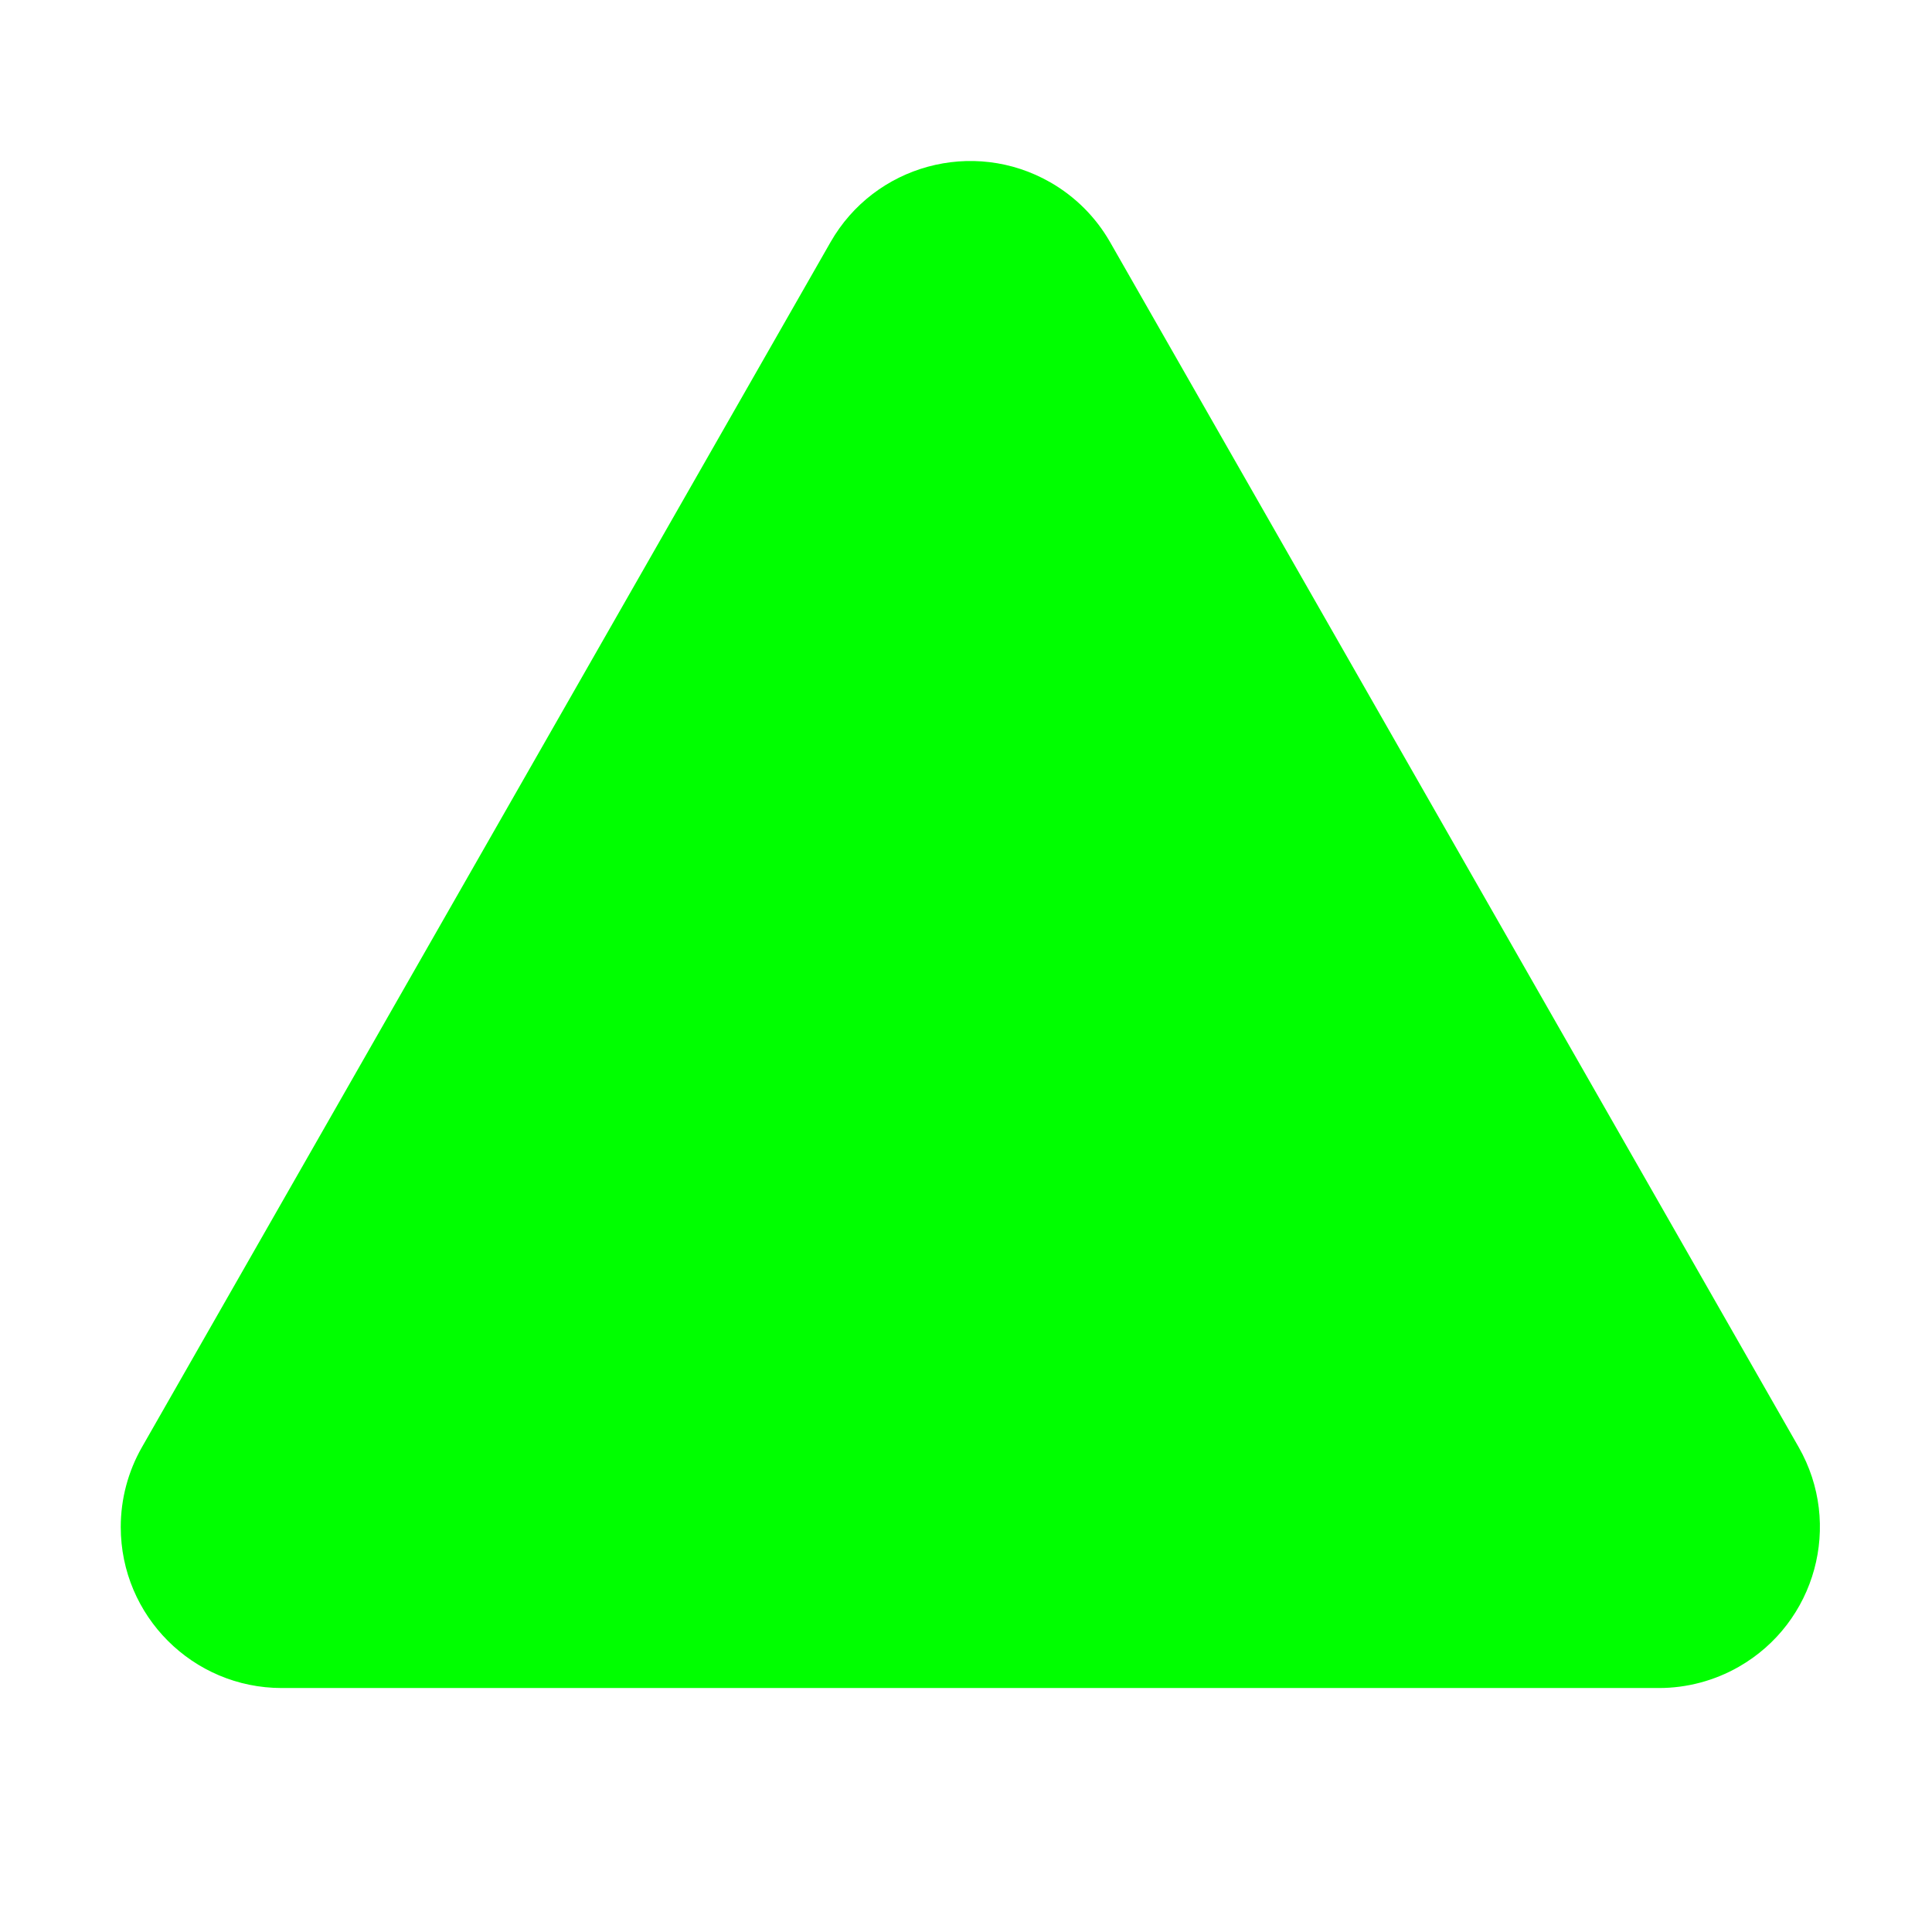
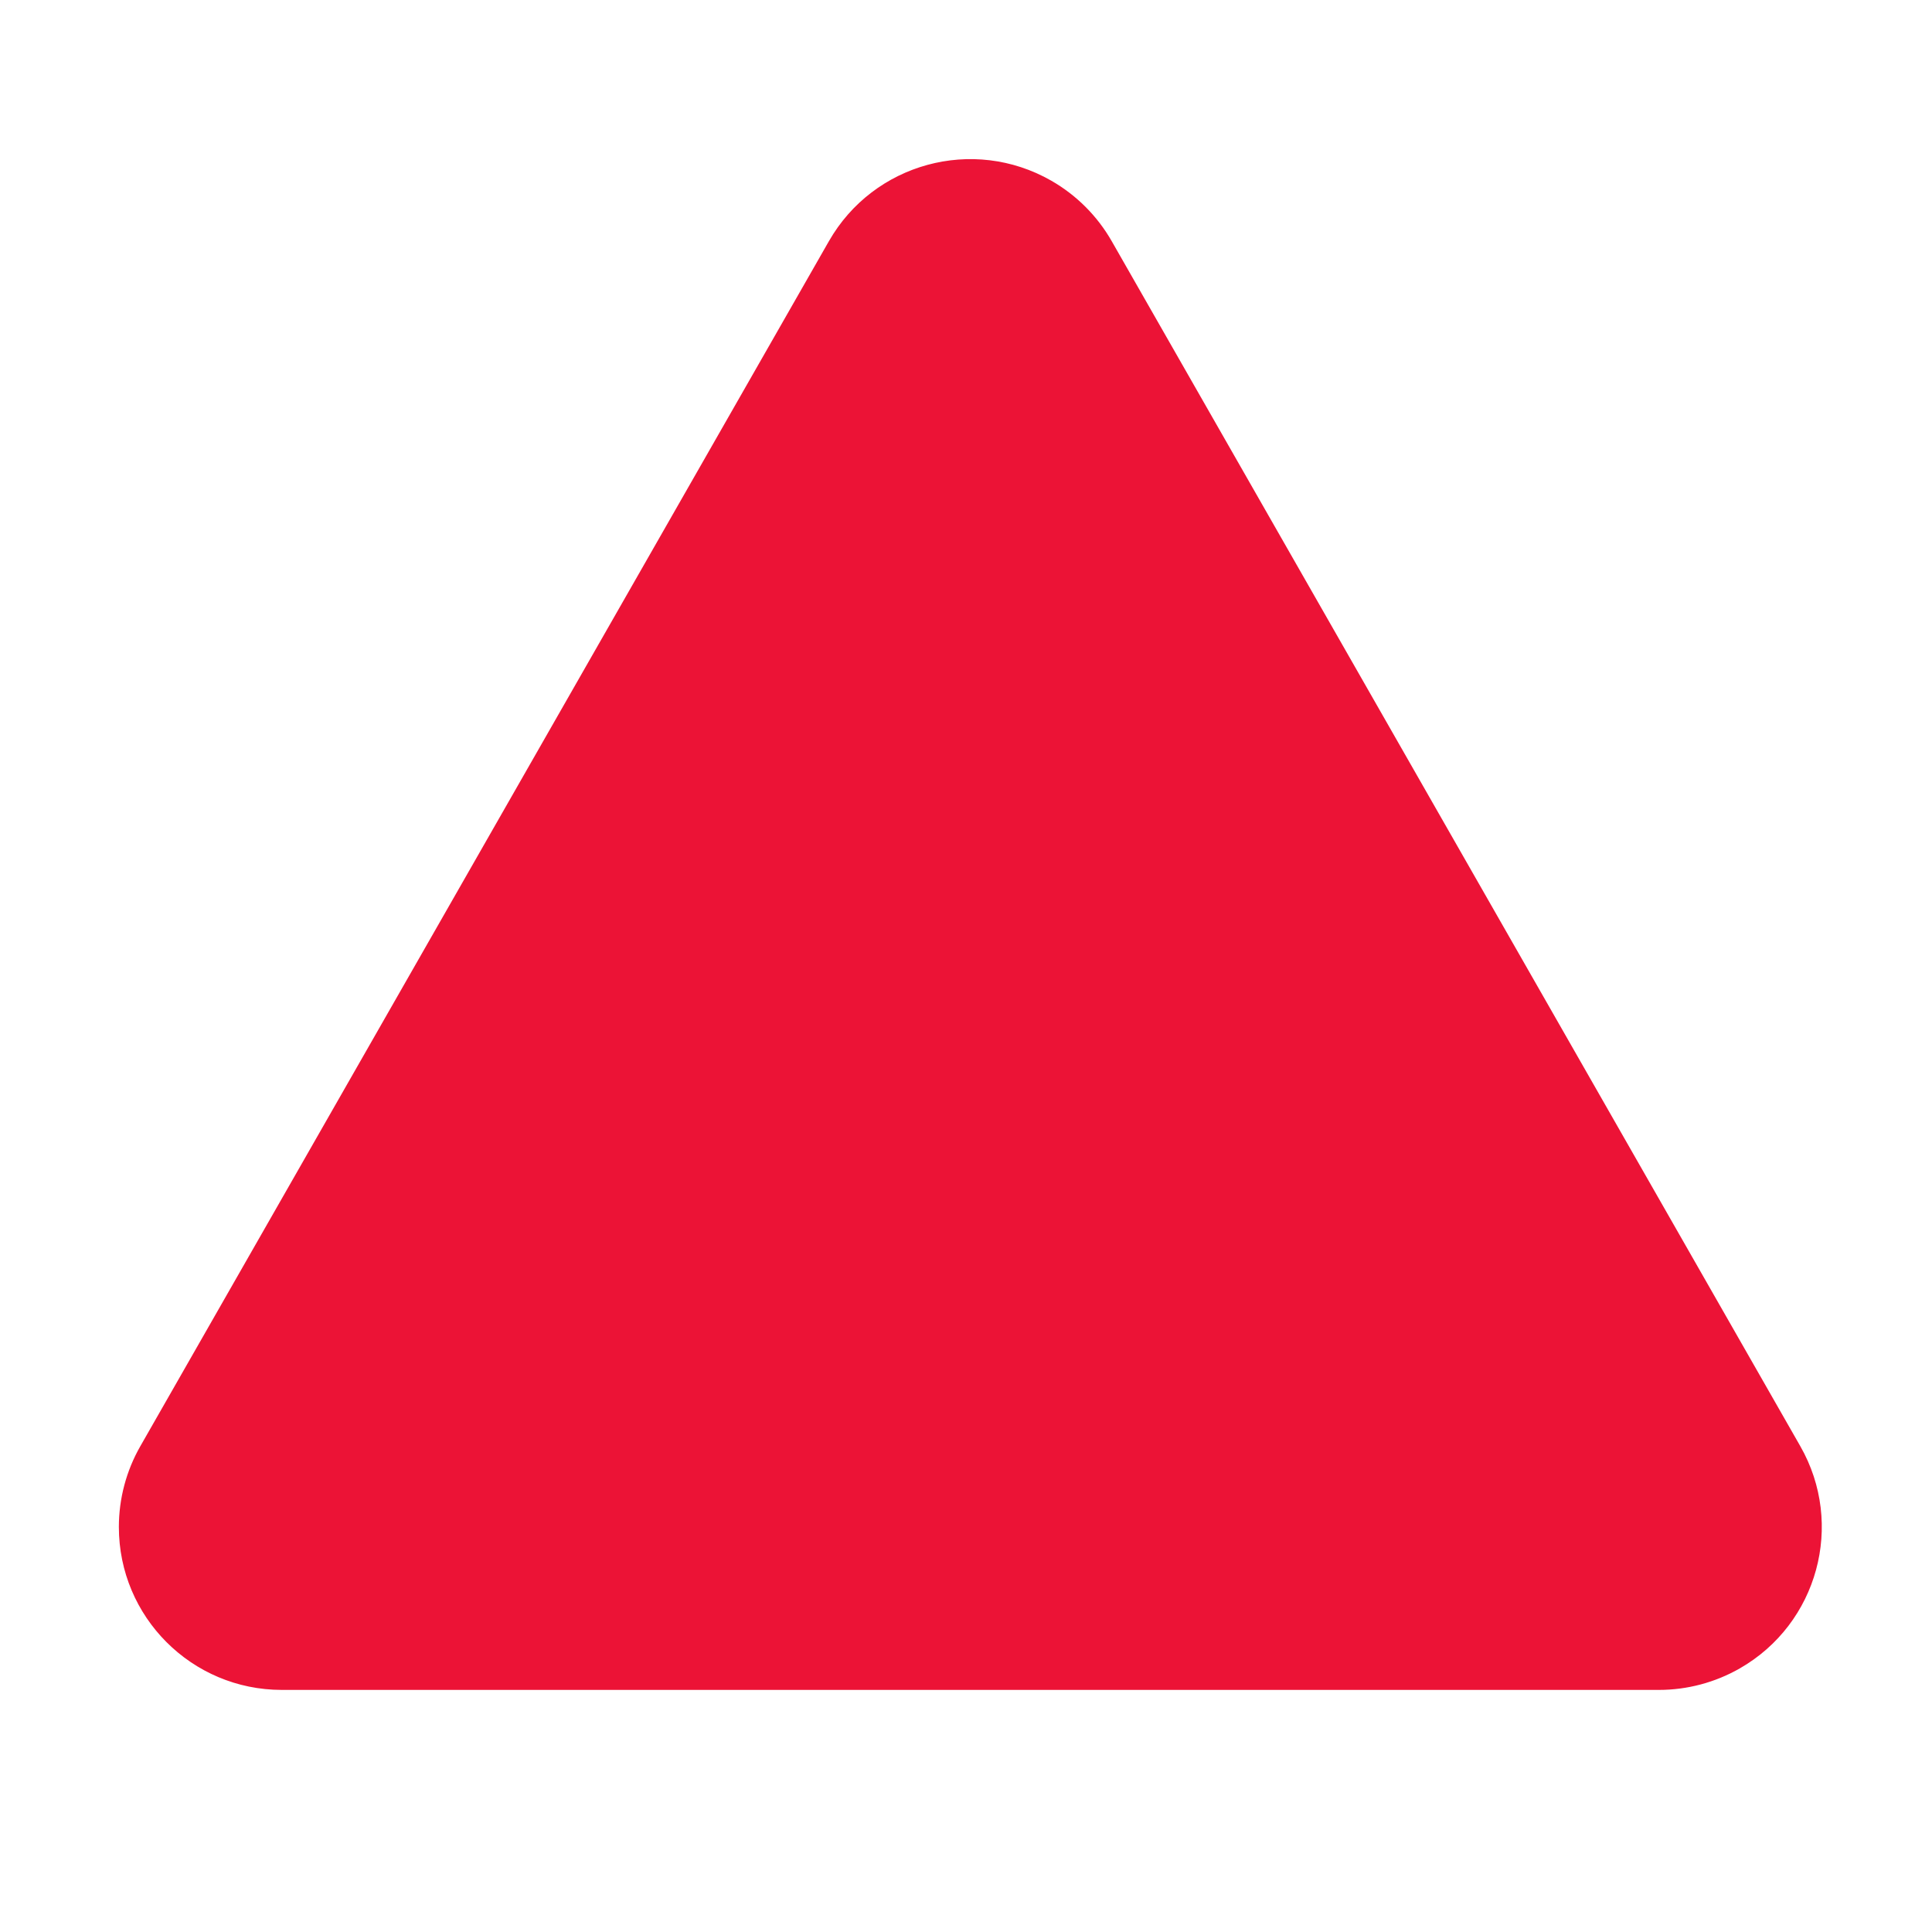
<svg xmlns="http://www.w3.org/2000/svg" width="800px" height="800px" viewBox="0 0 512 512" version="1.1">
-   <g id="Page-1" stroke="none" stroke-width="1" fill="none" fill-rule="evenodd">
-     <g id="drop" fill="#00ff00" transform="translate(32, 42.66667)">
+   <g id="Page-1" stroke="#ec1336" stroke-width="1" fill="none" fill-rule="evenodd">
+     <g id="drop" fill="#ec1336" transform="translate(32, 42.66667)">
      <path d="M246.313,5.629 C252.928,9.409 258.41,14.891 262.189,21.505 L444.667,340.841 C456.358,361.301 449.25,387.364 428.791,399.055 C422.344,402.739 415.047,404.677 407.622,404.677 L42.667,404.677 C19.103,404.677 7.10542736e-15,385.574 7.10542736e-15,362.01 C7.10542736e-15,354.585 1.938,347.288 5.622,340.841 L188.099,21.505 C199.79,1.046 225.854,-6.062 246.313,5.629 Z" id="Combined-Shape">
</path>
    </g>
  </g>
</svg>
